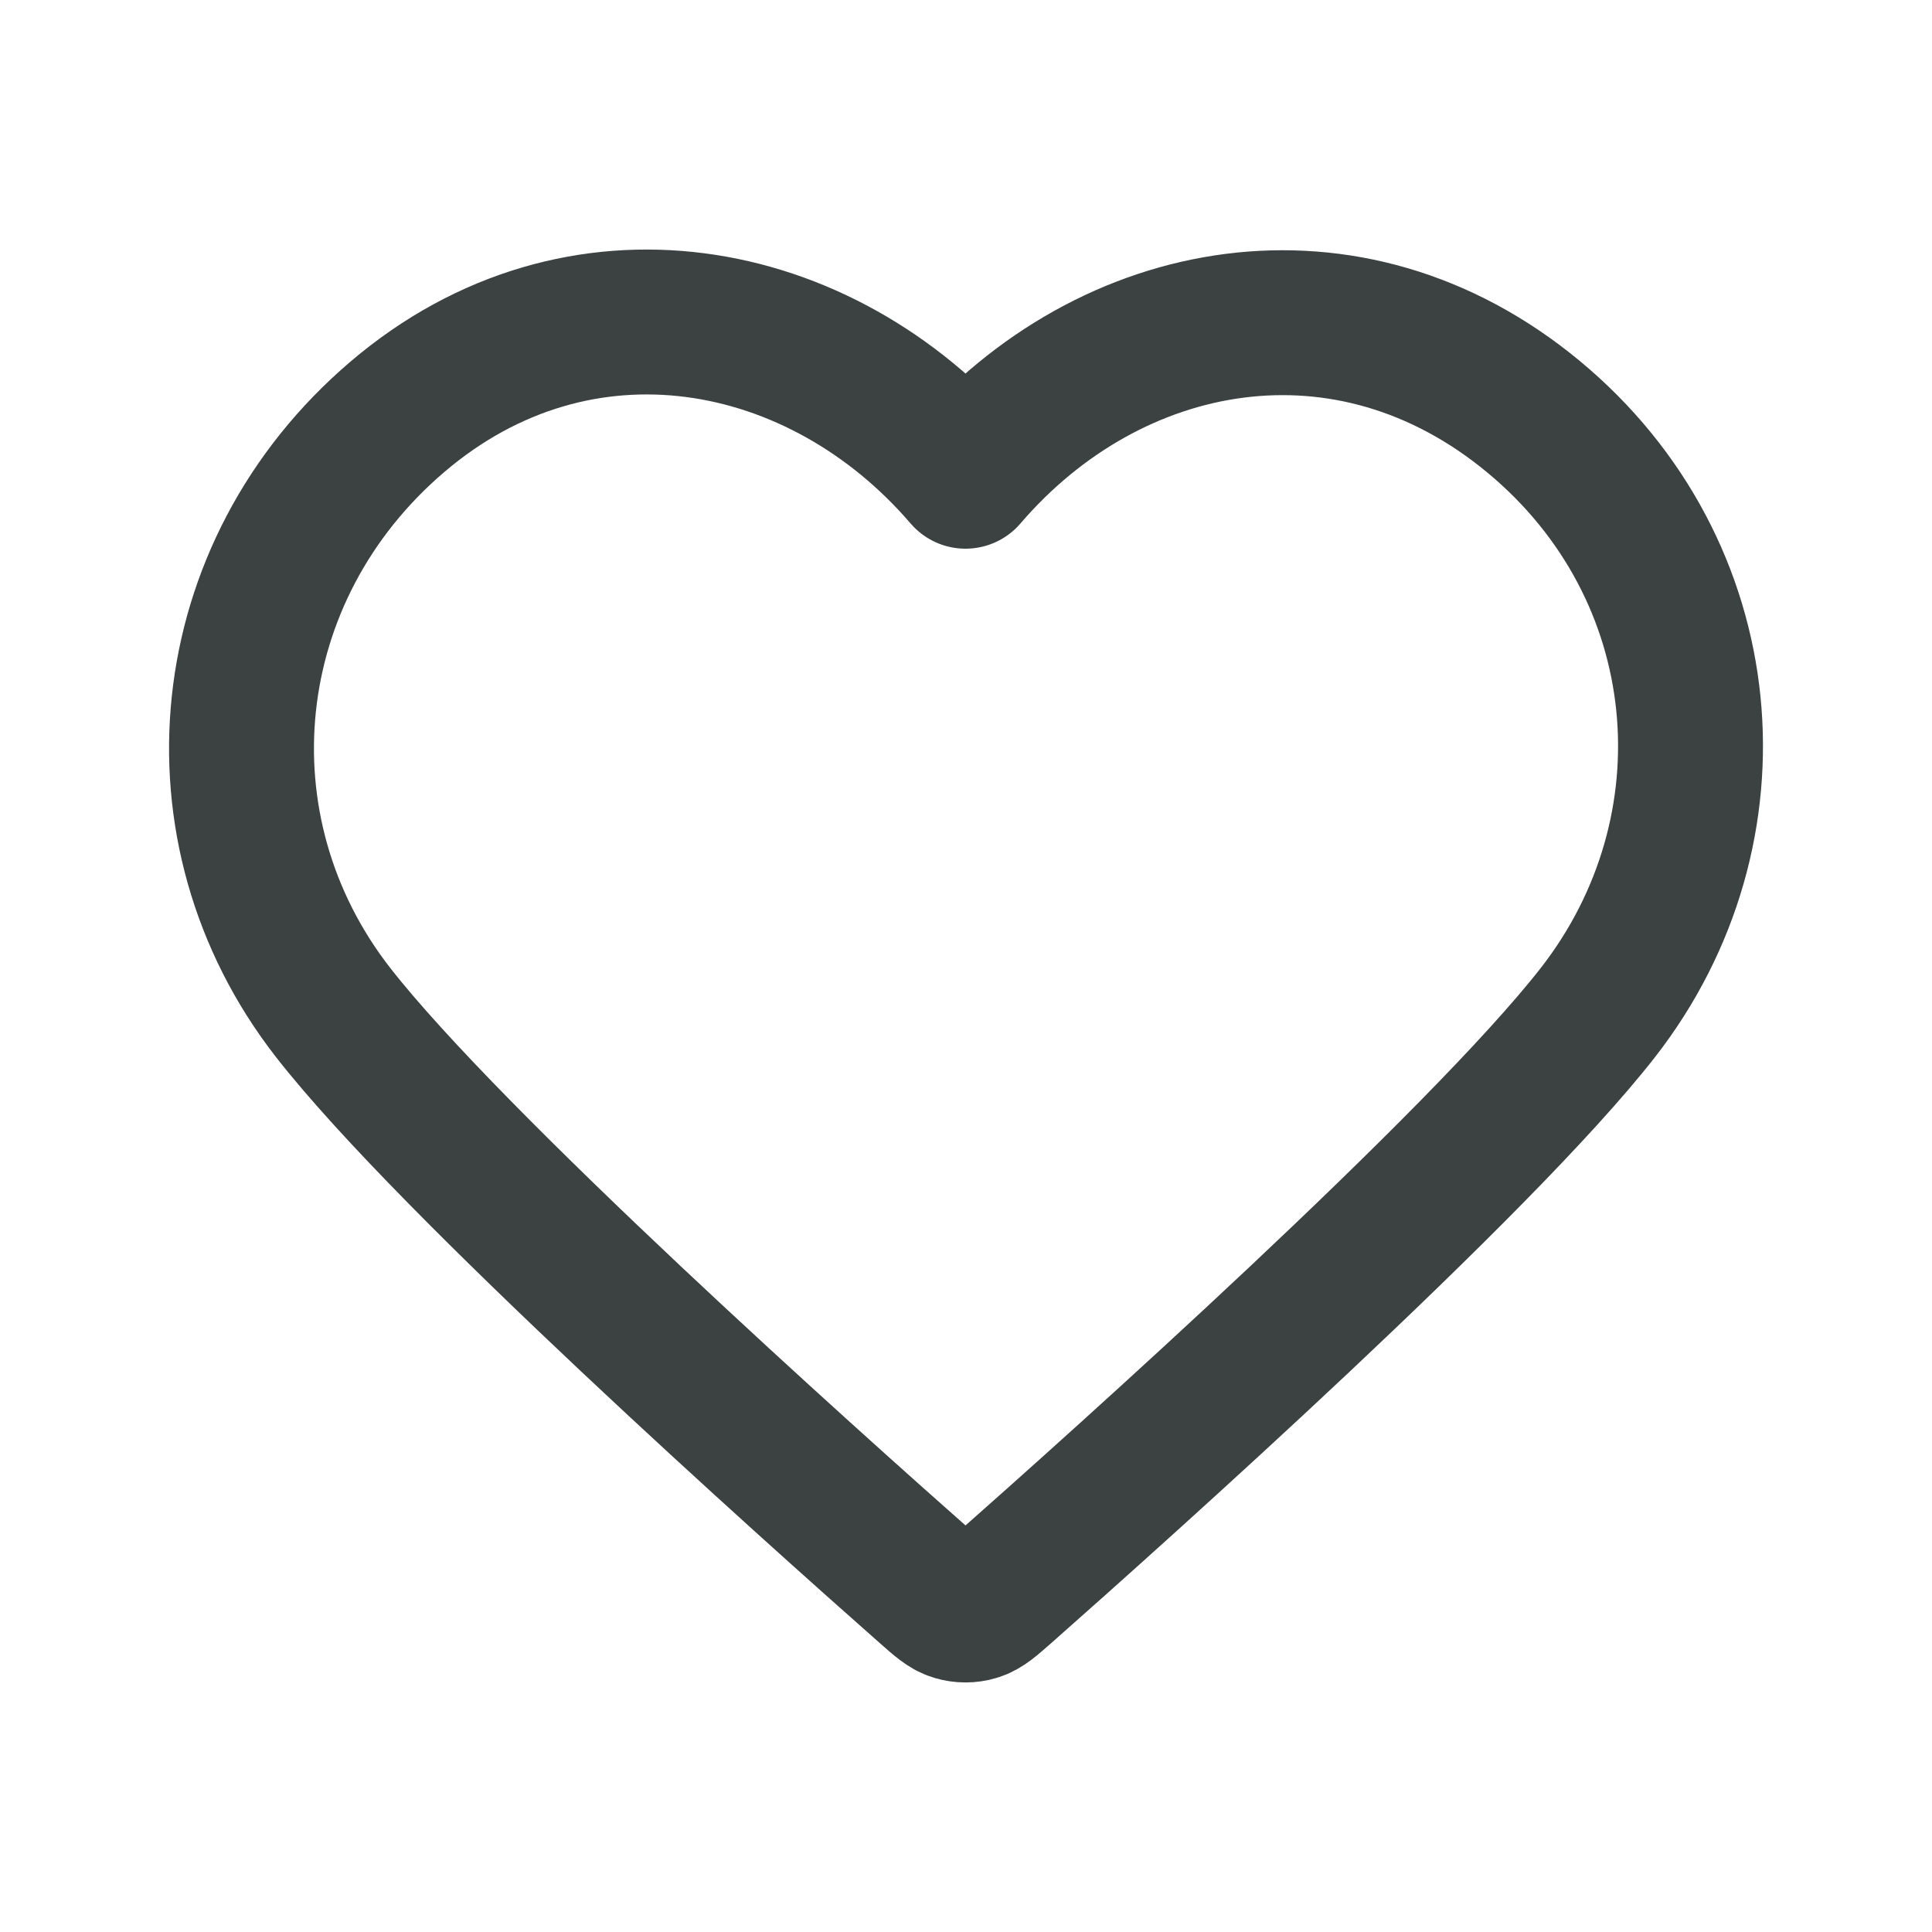
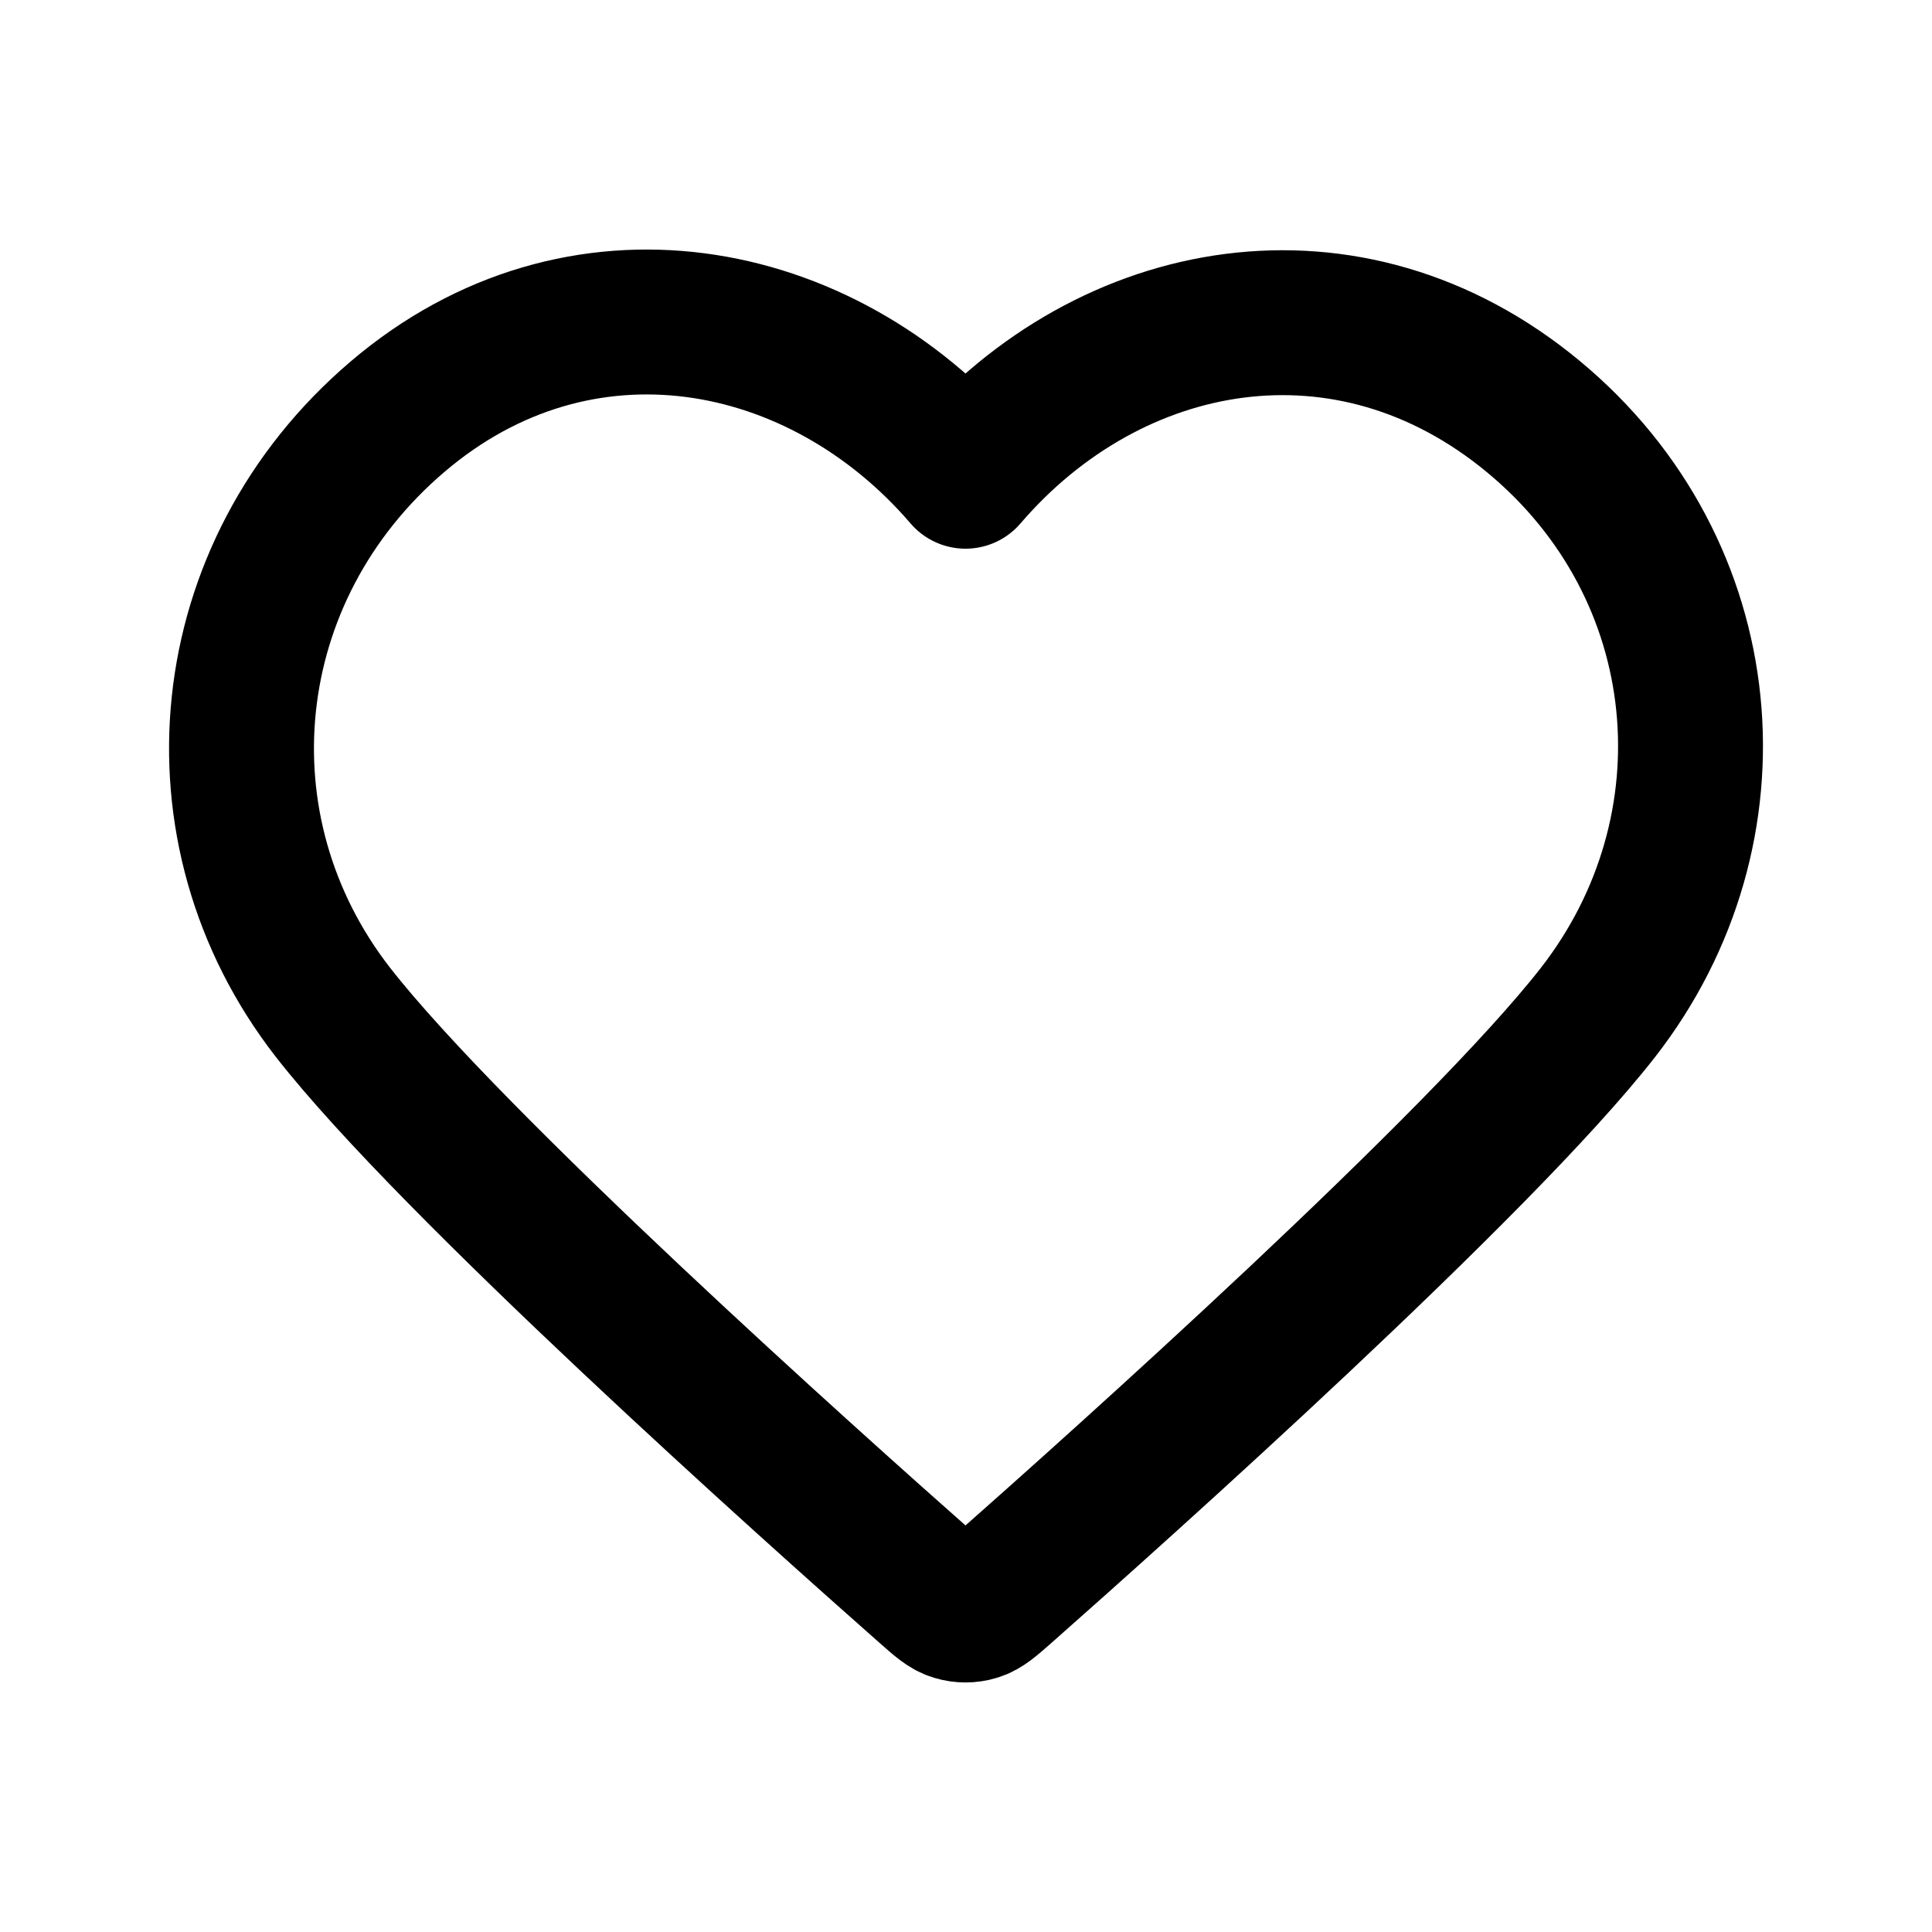
<svg xmlns="http://www.w3.org/2000/svg" width="20" height="20" viewBox="0 0 20 20" fill="none">
-   <path fill-rule="evenodd" clip-rule="evenodd" d="M9.995 4.93C8.495 3.183 5.995 2.712 4.116 4.313C2.237 5.913 1.973 8.588 3.448 10.481C4.675 12.054 8.387 15.373 9.604 16.447C9.74 16.567 9.808 16.628 9.888 16.651C9.957 16.672 10.033 16.672 10.102 16.651C10.181 16.628 10.249 16.567 10.386 16.447C11.602 15.373 15.315 12.054 16.542 10.481C18.017 8.588 17.785 5.896 15.874 4.313C13.963 2.729 11.494 3.183 9.995 4.93Z" stroke="#3C4242" stroke-width="1.5" stroke-linecap="round" stroke-linejoin="round" />
+   <path fill-rule="evenodd" clip-rule="evenodd" d="M9.995 4.93C8.495 3.183 5.995 2.712 4.116 4.313C2.237 5.913 1.973 8.588 3.448 10.481C4.675 12.054 8.387 15.373 9.604 16.447C9.74 16.567 9.808 16.628 9.888 16.651C9.957 16.672 10.033 16.672 10.102 16.651C10.181 16.628 10.249 16.567 10.386 16.447C11.602 15.373 15.315 12.054 16.542 10.481C18.017 8.588 17.785 5.896 15.874 4.313C13.963 2.729 11.494 3.183 9.995 4.93Z" stroke="currentColor" stroke-width="1.5" stroke-linecap="round" stroke-linejoin="round" />
</svg>
